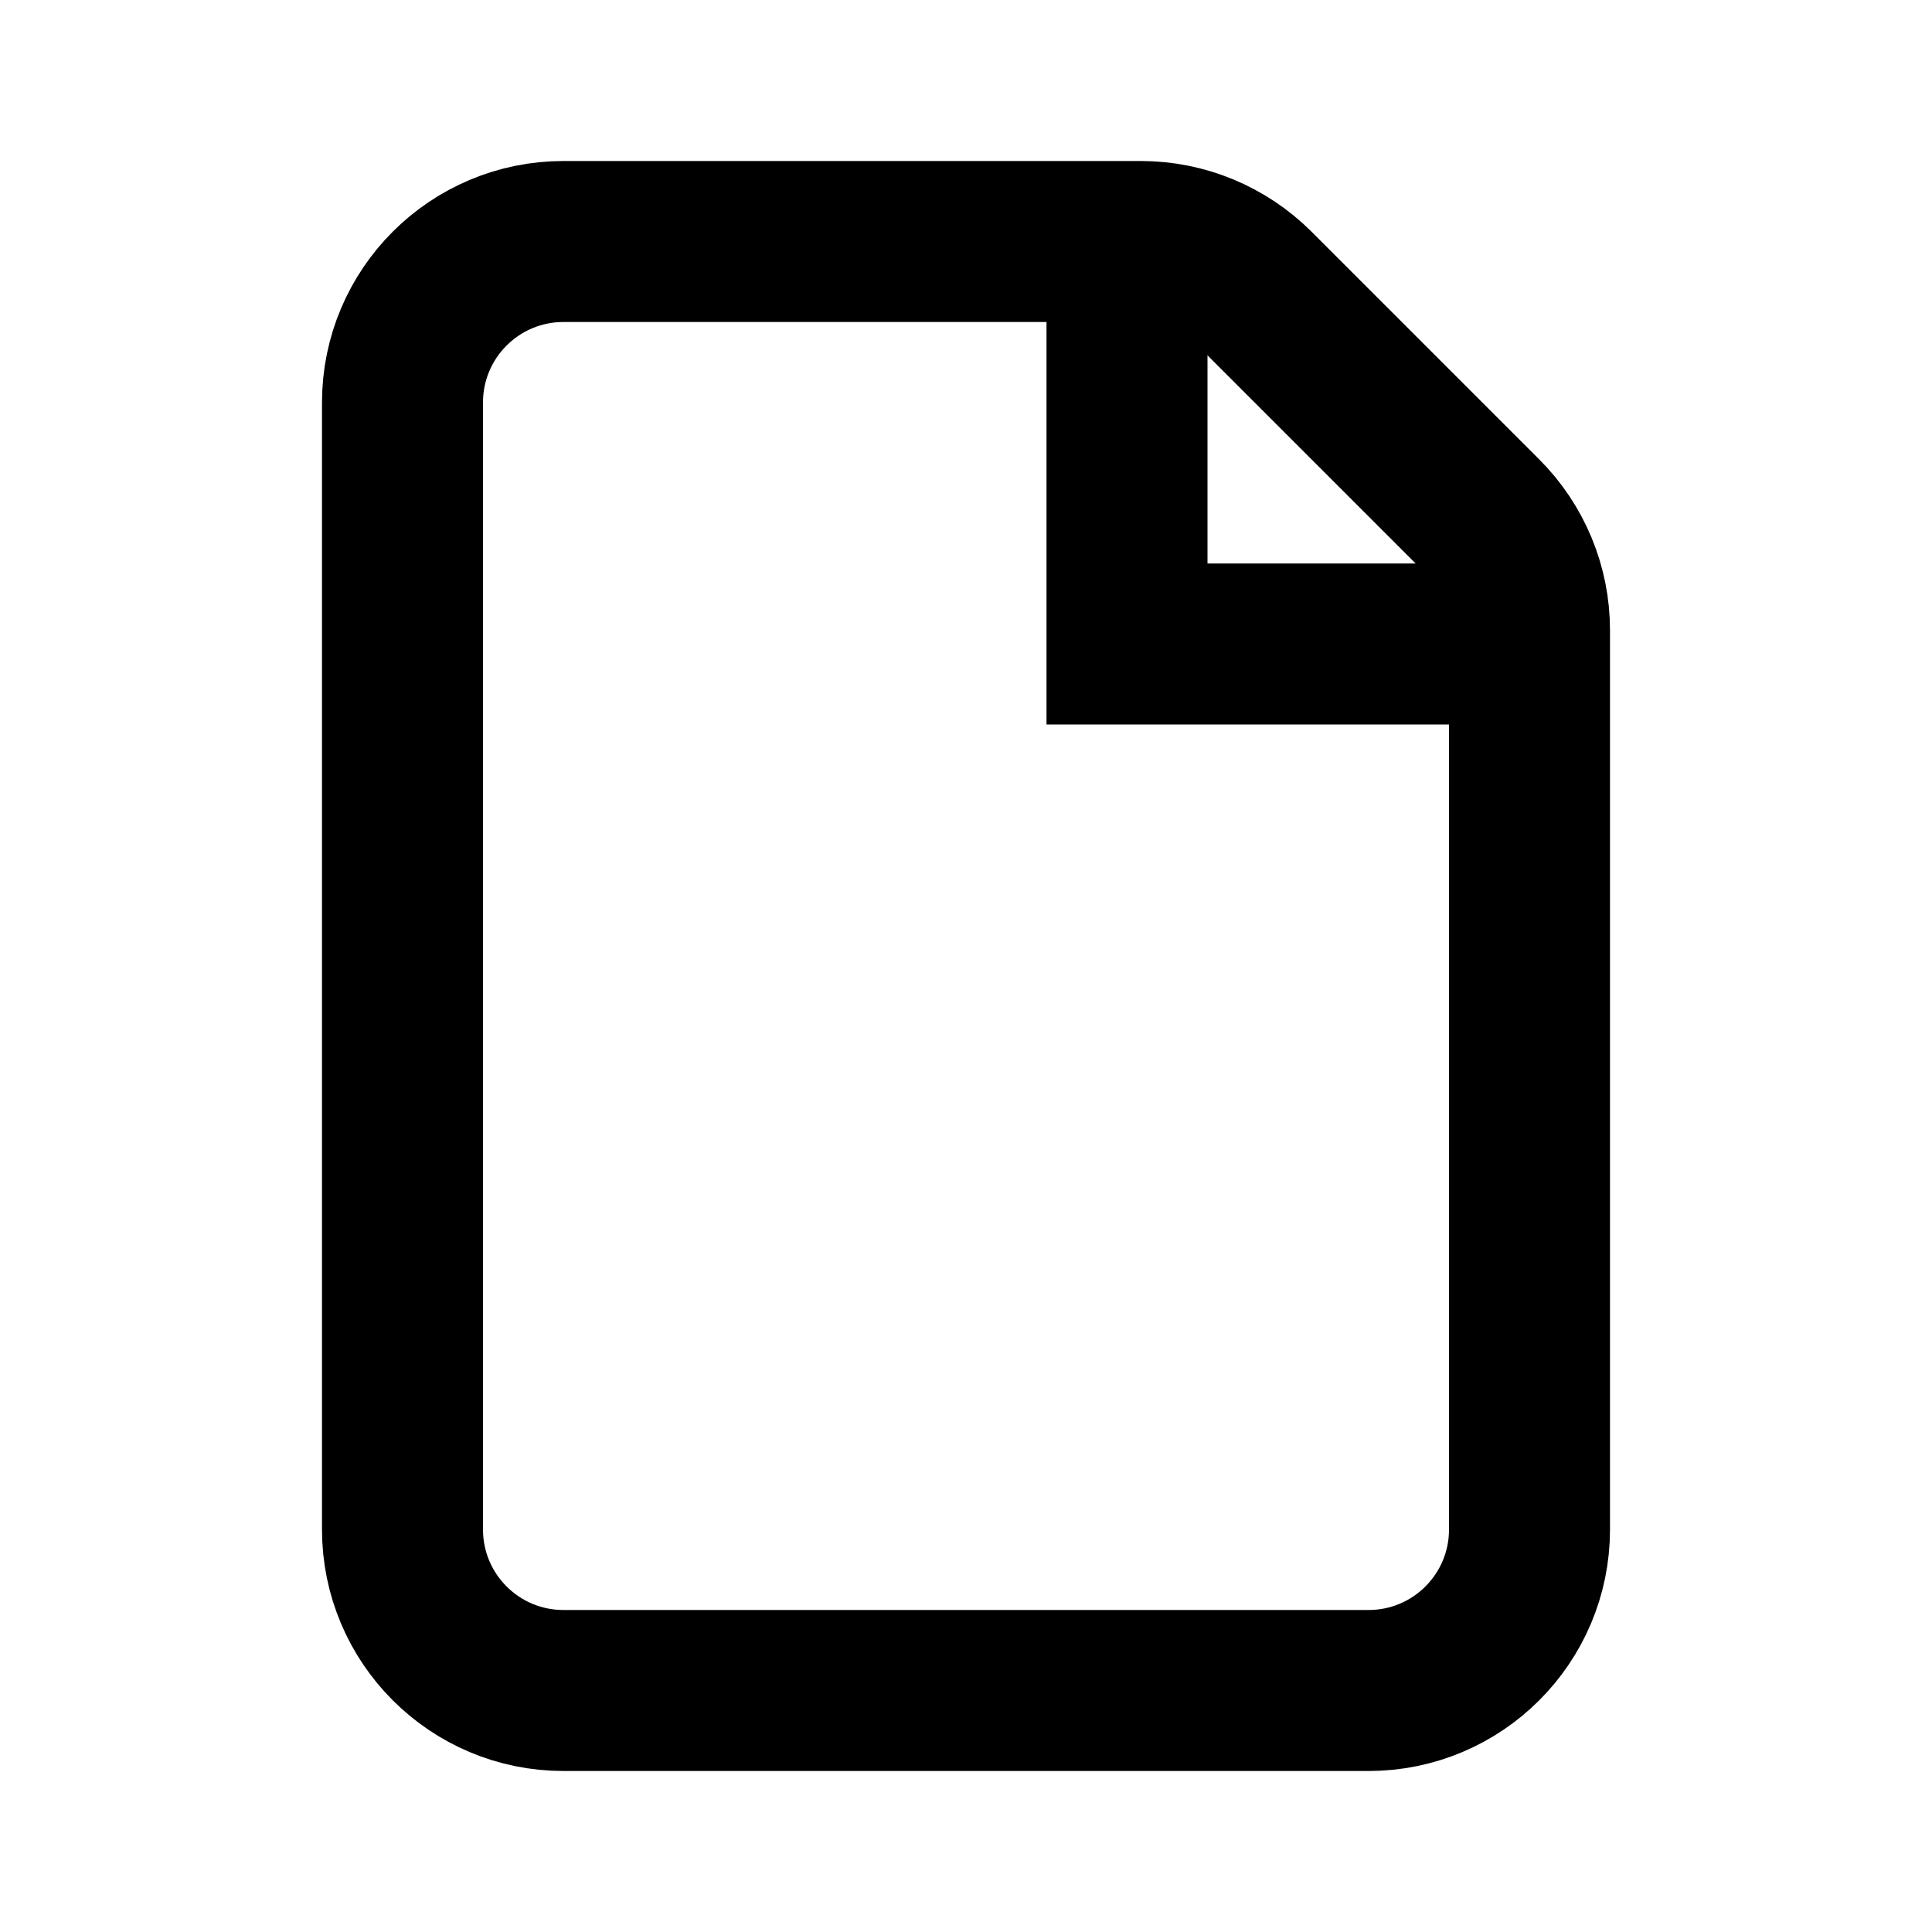
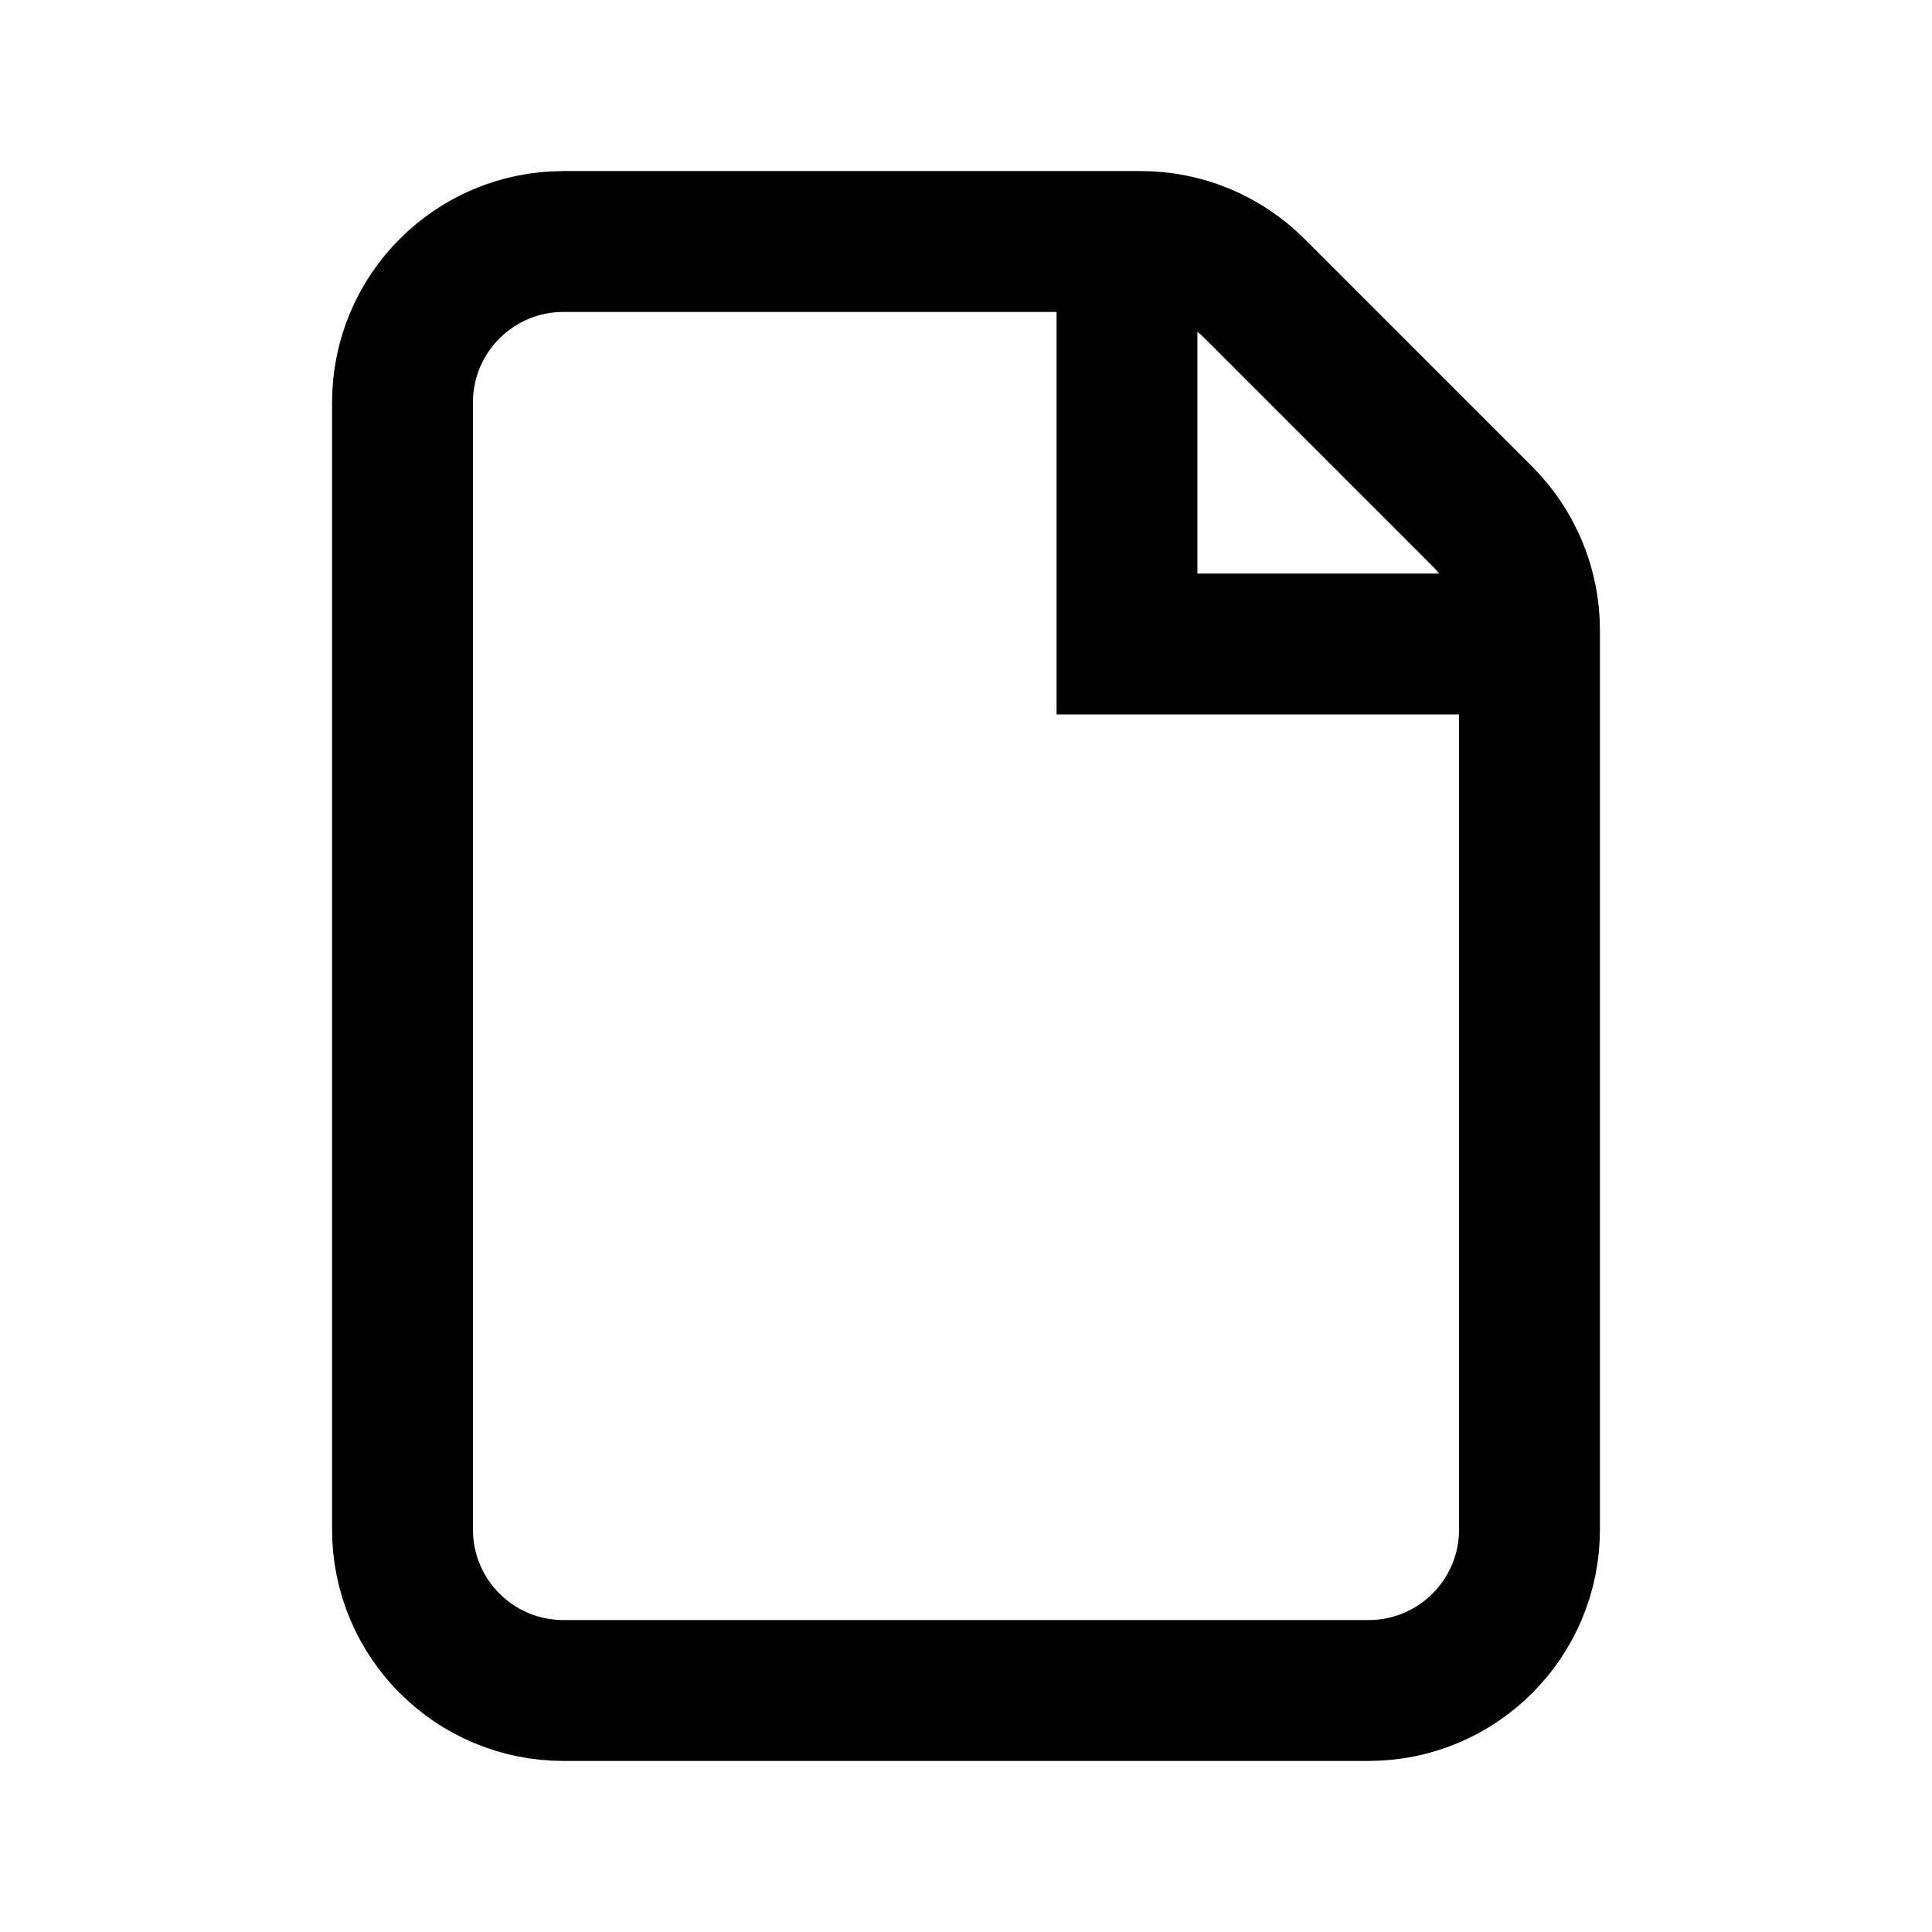
<svg xmlns="http://www.w3.org/2000/svg" viewBox="0 0 24 24" fill="none">
-   <path id="矢量 37" d="M14 4L14 8L18 8" stroke="currentColor" stroke-linecap="square" stroke-width="2" />
-   <path id="矢量 38" d="M5 19C5 20.105 5.895 21 7 21L17 21C18.105 21 19 20.105 19 19L19 7.828C19 7.298 18.789 6.789 18.414 6.414L15.586 3.586C15.211 3.211 14.702 3 14.172 3L7 3C5.895 3 5 3.895 5 5L5 19Z" stroke="currentColor" stroke-width="2" />
+   <path id="矢量 37" d="M14 4L14 8L18 8" stroke="currentColor" stroke-linecap="square" stroke-width="1.75" />
+   <path id="矢量 38" d="M5 19C5 20.105 5.895 21 7 21L17 21C18.105 21 19 20.105 19 19L19 7.828C19 7.298 18.789 6.789 18.414 6.414L15.586 3.586C15.211 3.211 14.702 3 14.172 3L7 3C5.895 3 5 3.895 5 5L5 19Z" stroke="currentColor" stroke-width="1.75" />
</svg>
